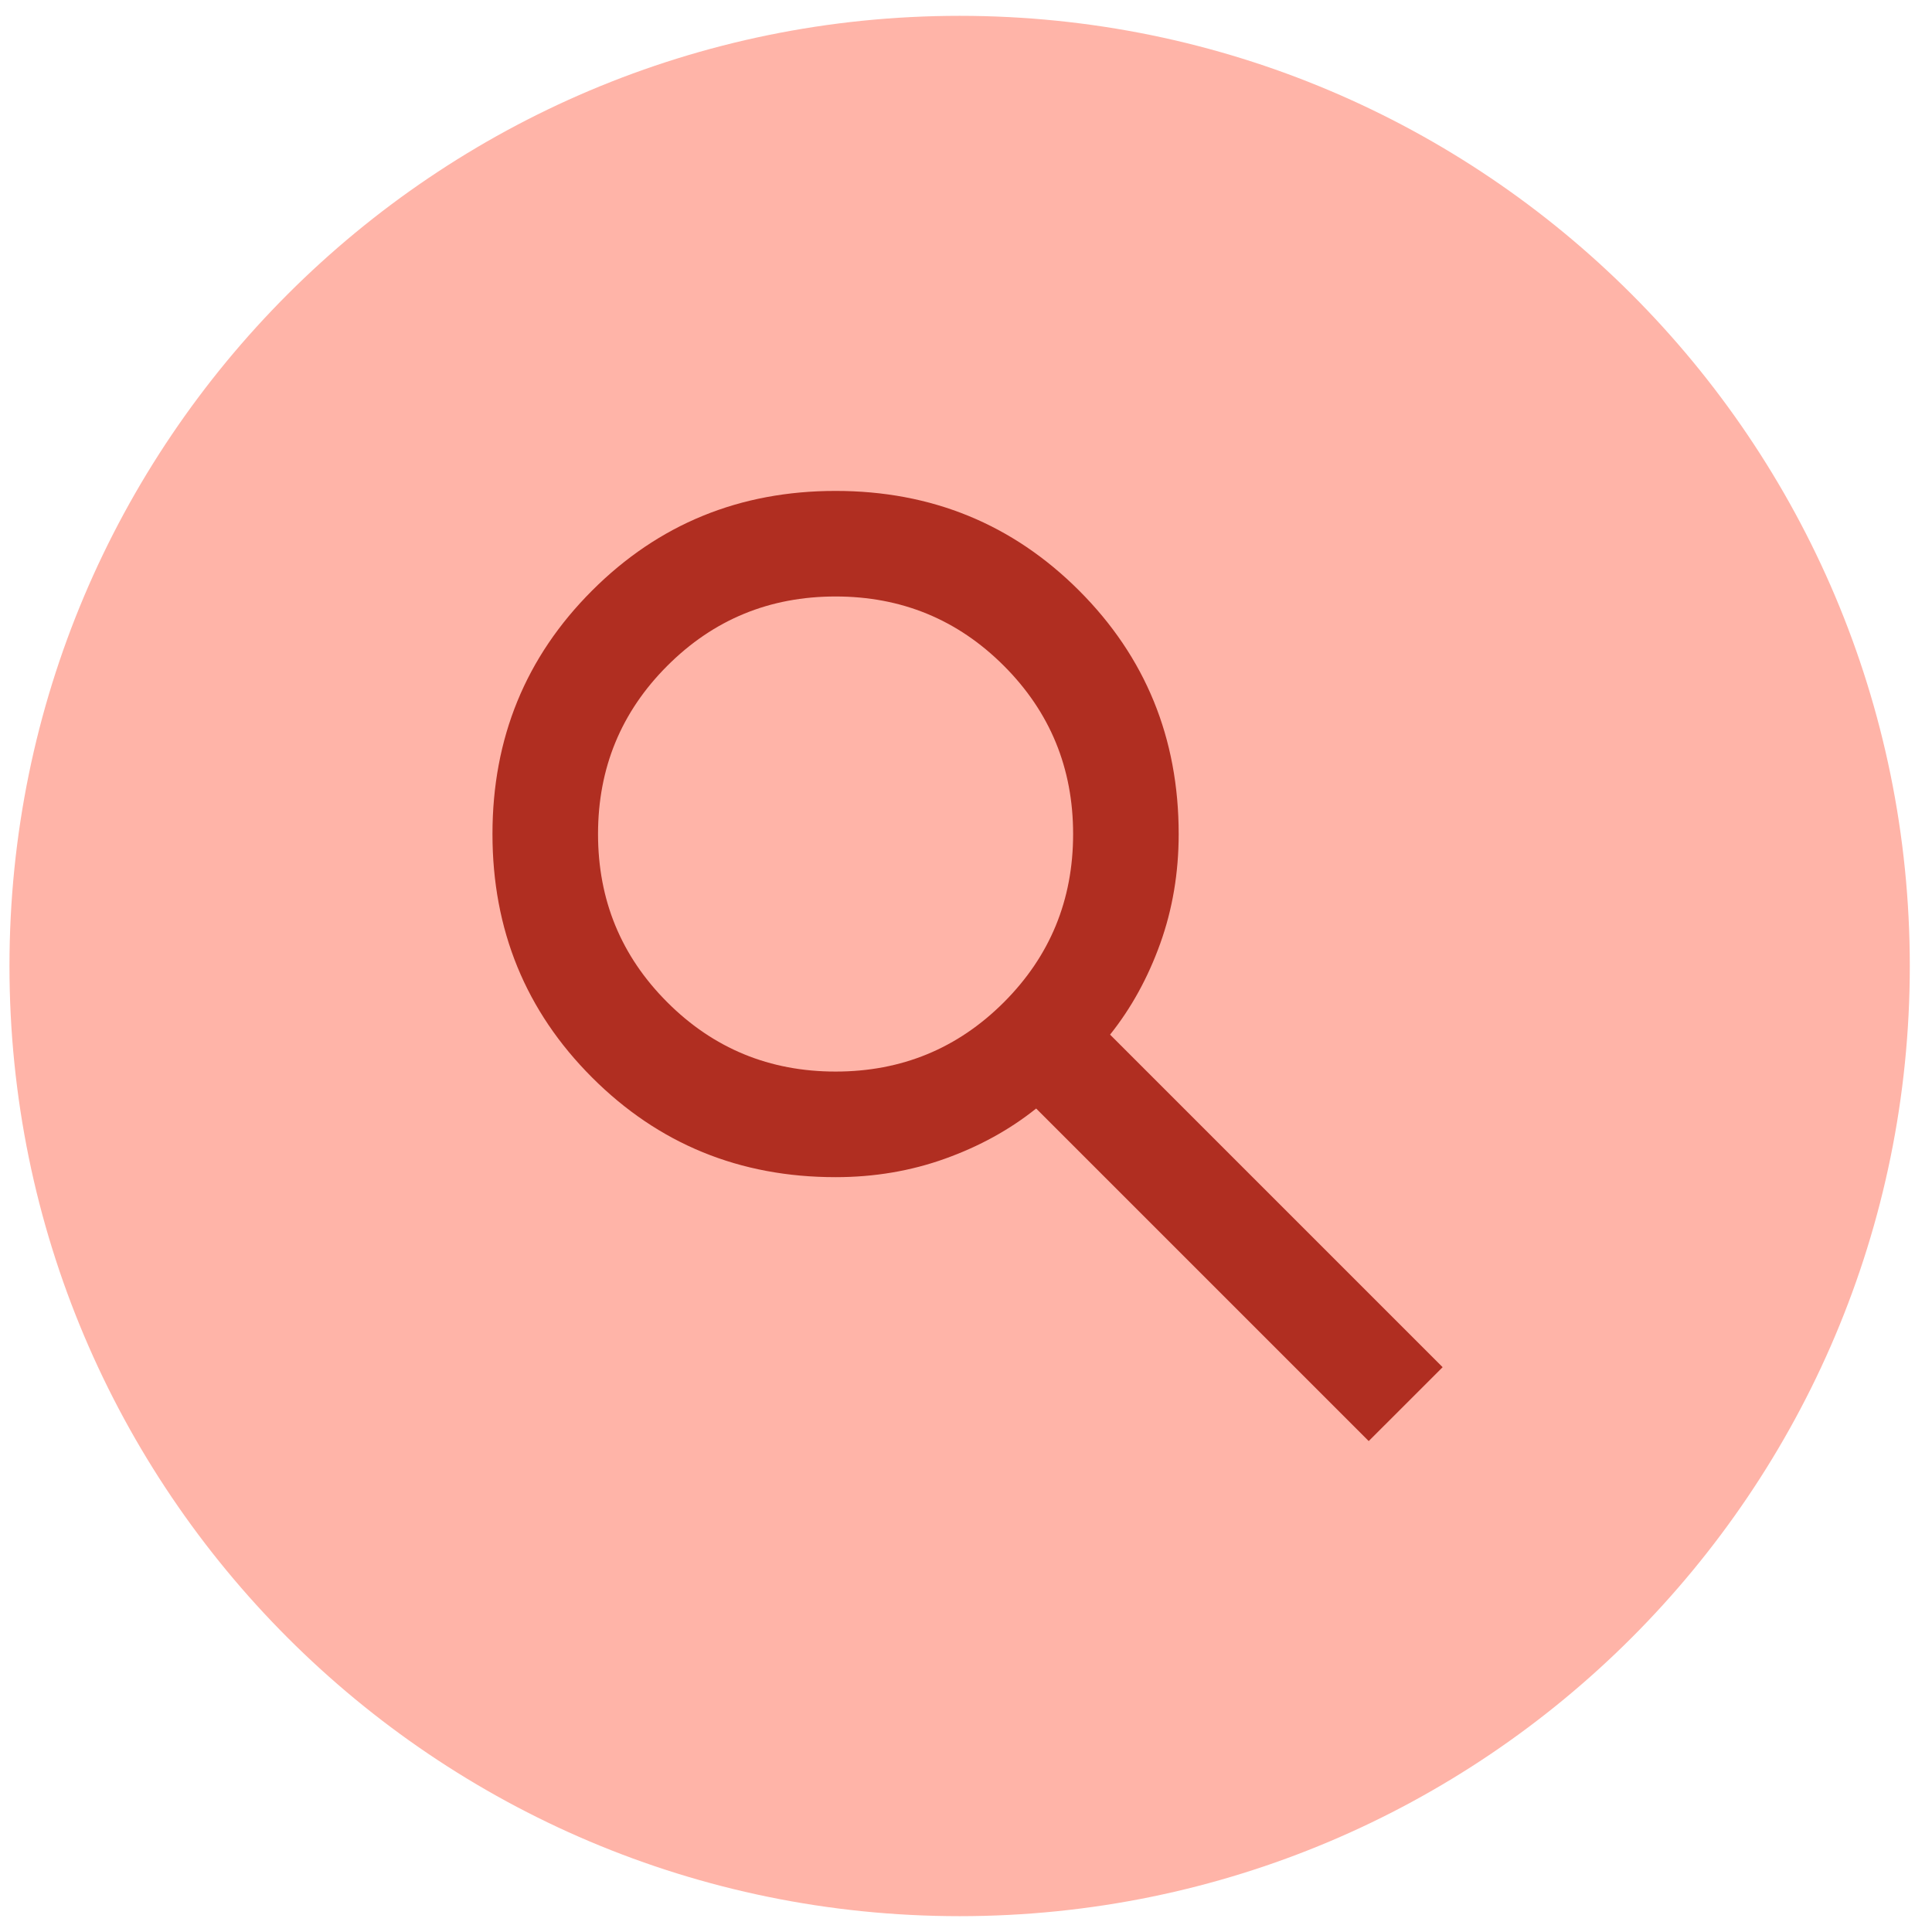
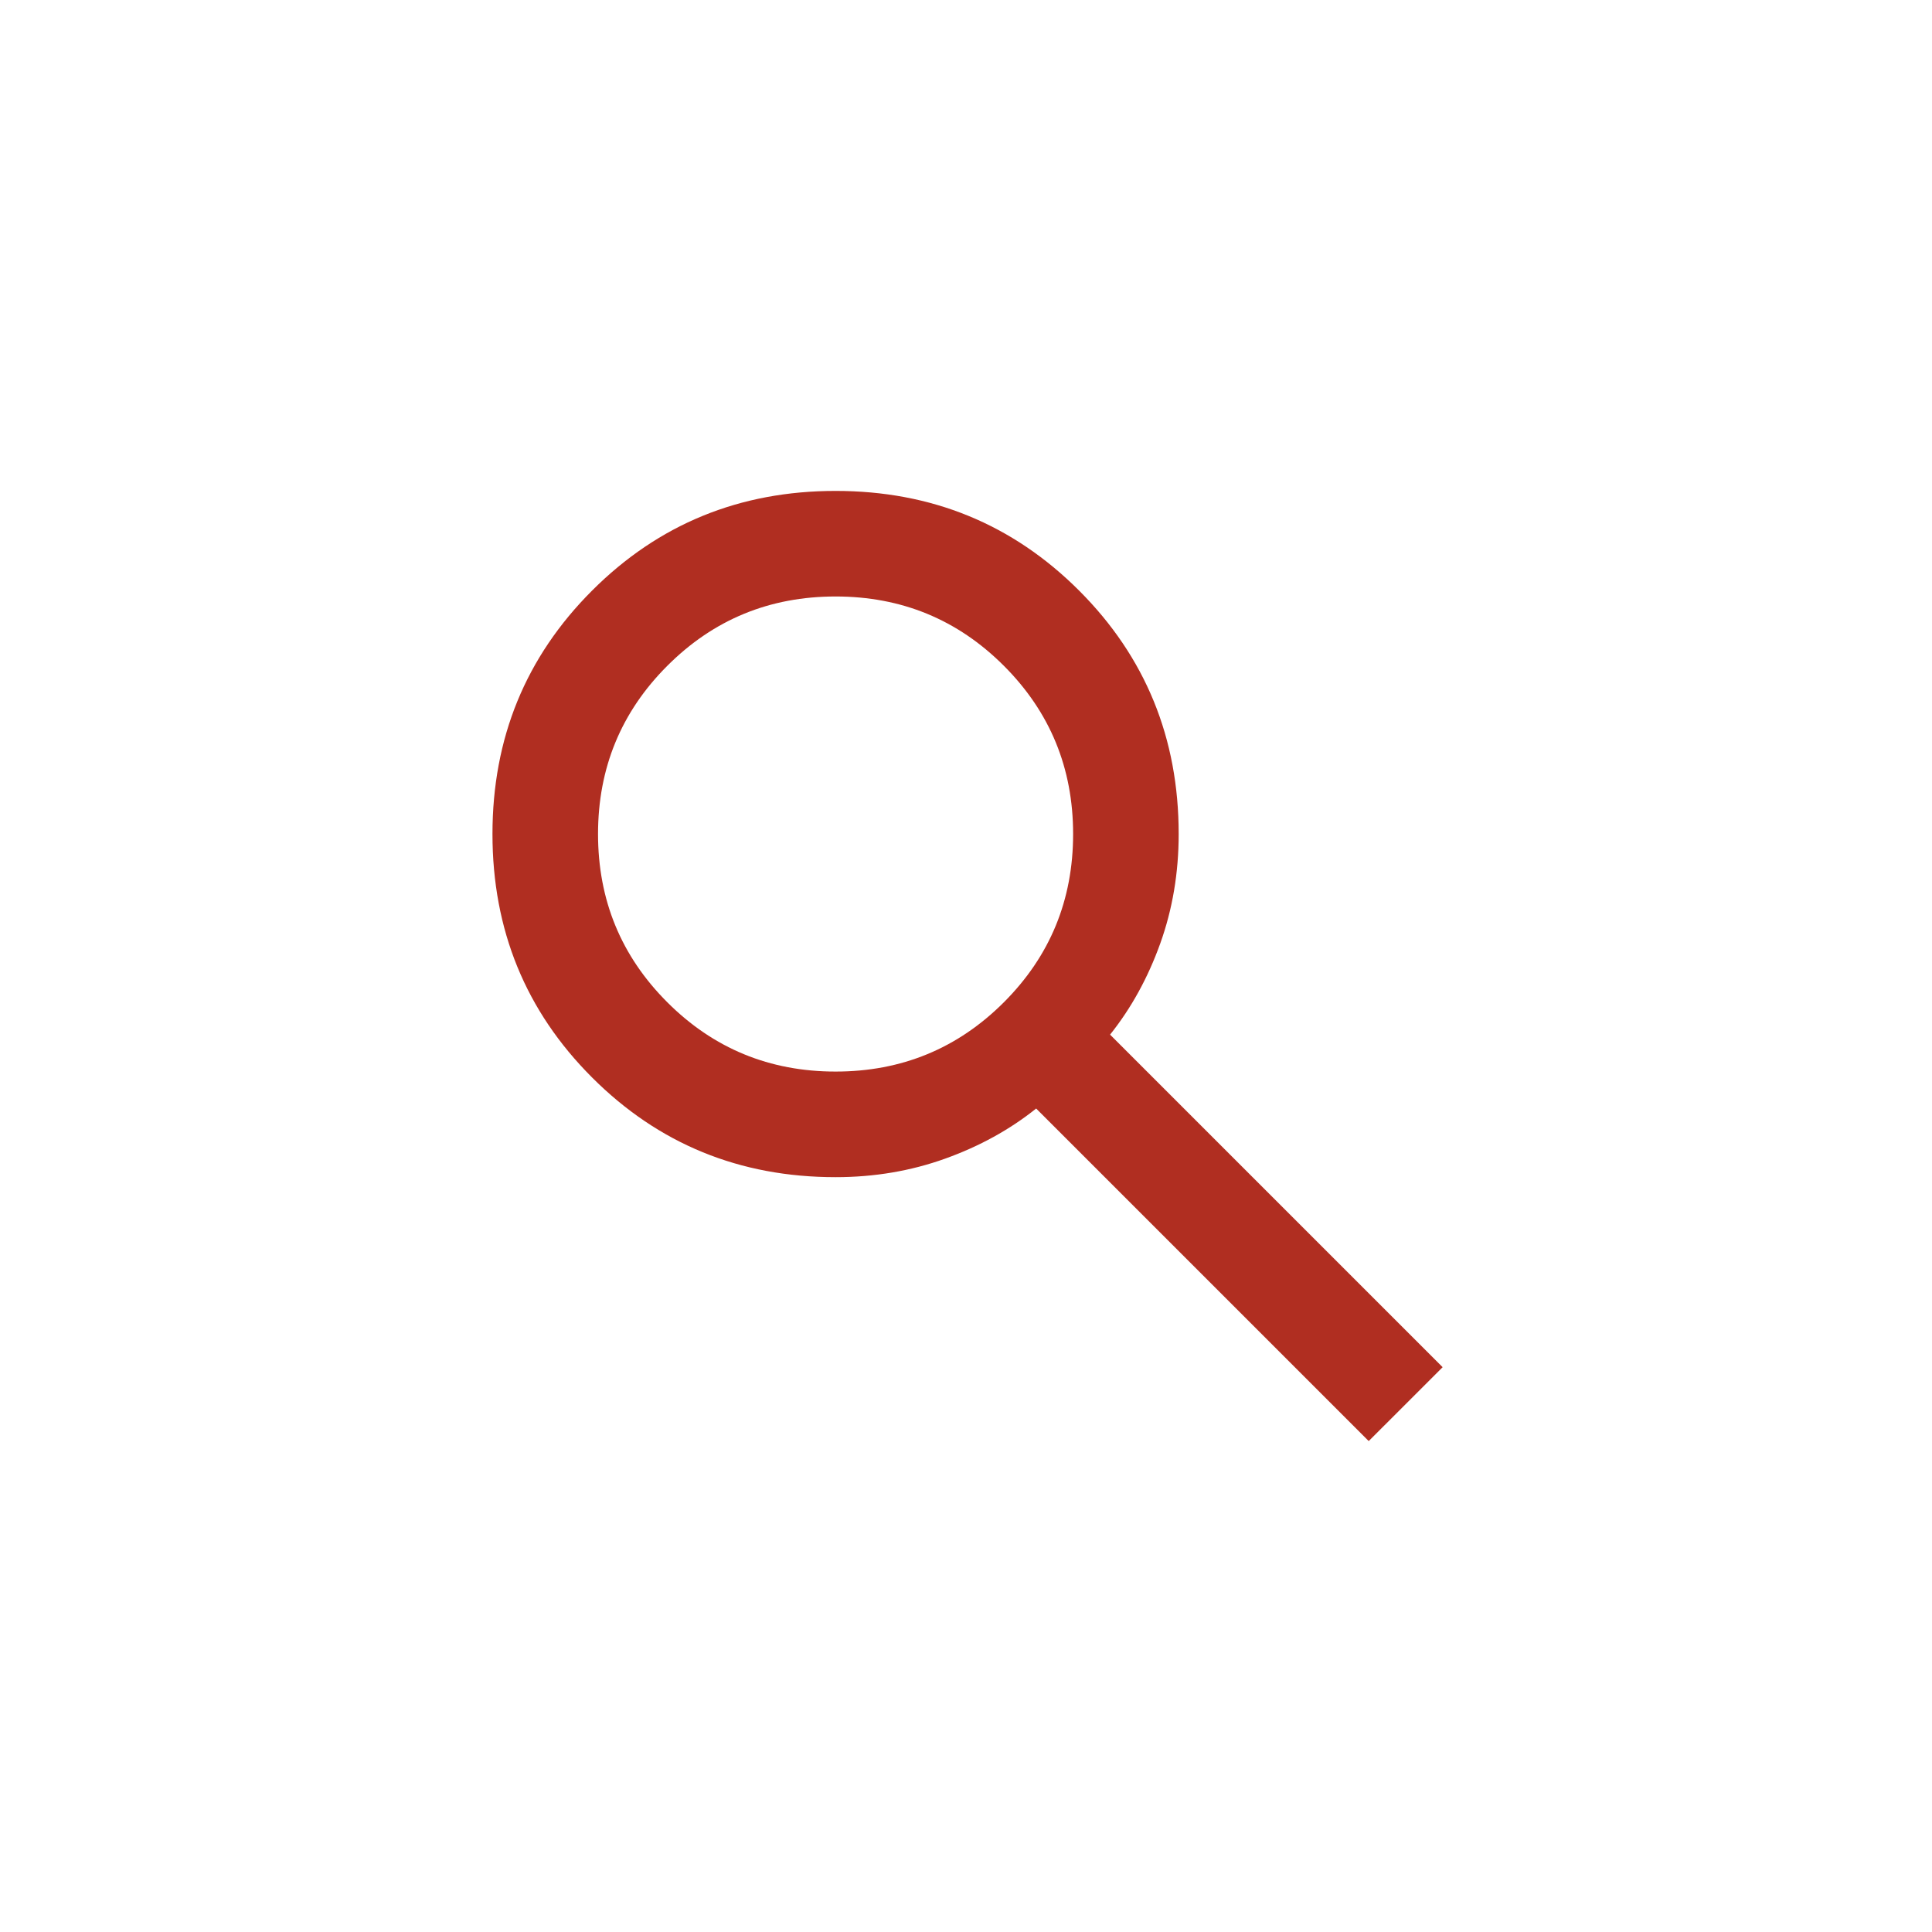
<svg xmlns="http://www.w3.org/2000/svg" width="61" height="61" viewBox="0 0 61 61" fill="none">
-   <circle cx="30.299" cy="30.5" r="30" fill="#ffb4a8" />
  <mask id="mask0_719_10604" style="mask-type:alpha" maskUnits="userSpaceOnUse" x="10" y="10" width="41" height="41">
    <rect x="10.549" y="10.5" width="40" height="40" fill="#D9D9D9" />
  </mask>
  <g mask="url(#mask0_719_10604)">
    <path d="M43.215 45.5L32.715 35C31.882 35.667 30.924 36.194 29.84 36.583C28.757 36.972 27.604 37.167 26.382 37.167C23.354 37.167 20.792 36.118 18.695 34.021C16.597 31.924 15.549 29.361 15.549 26.333C15.549 23.306 16.597 20.743 18.695 18.646C20.792 16.549 23.354 15.5 26.382 15.5C29.41 15.5 31.972 16.549 34.07 18.646C36.167 20.743 37.215 23.306 37.215 26.333C37.215 27.556 37.021 28.708 36.632 29.792C36.243 30.875 35.715 31.833 35.049 32.667L45.549 43.167L43.215 45.5ZM26.382 33.833C28.465 33.833 30.236 33.104 31.695 31.646C33.153 30.188 33.882 28.417 33.882 26.333C33.882 24.25 33.153 22.479 31.695 21.021C30.236 19.562 28.465 18.833 26.382 18.833C24.299 18.833 22.528 19.562 21.07 21.021C19.611 22.479 18.882 24.25 18.882 26.333C18.882 28.417 19.611 30.188 21.07 31.646C22.528 33.104 24.299 33.833 26.382 33.833Z" fill="#b02e21" />
  </g>
</svg>
